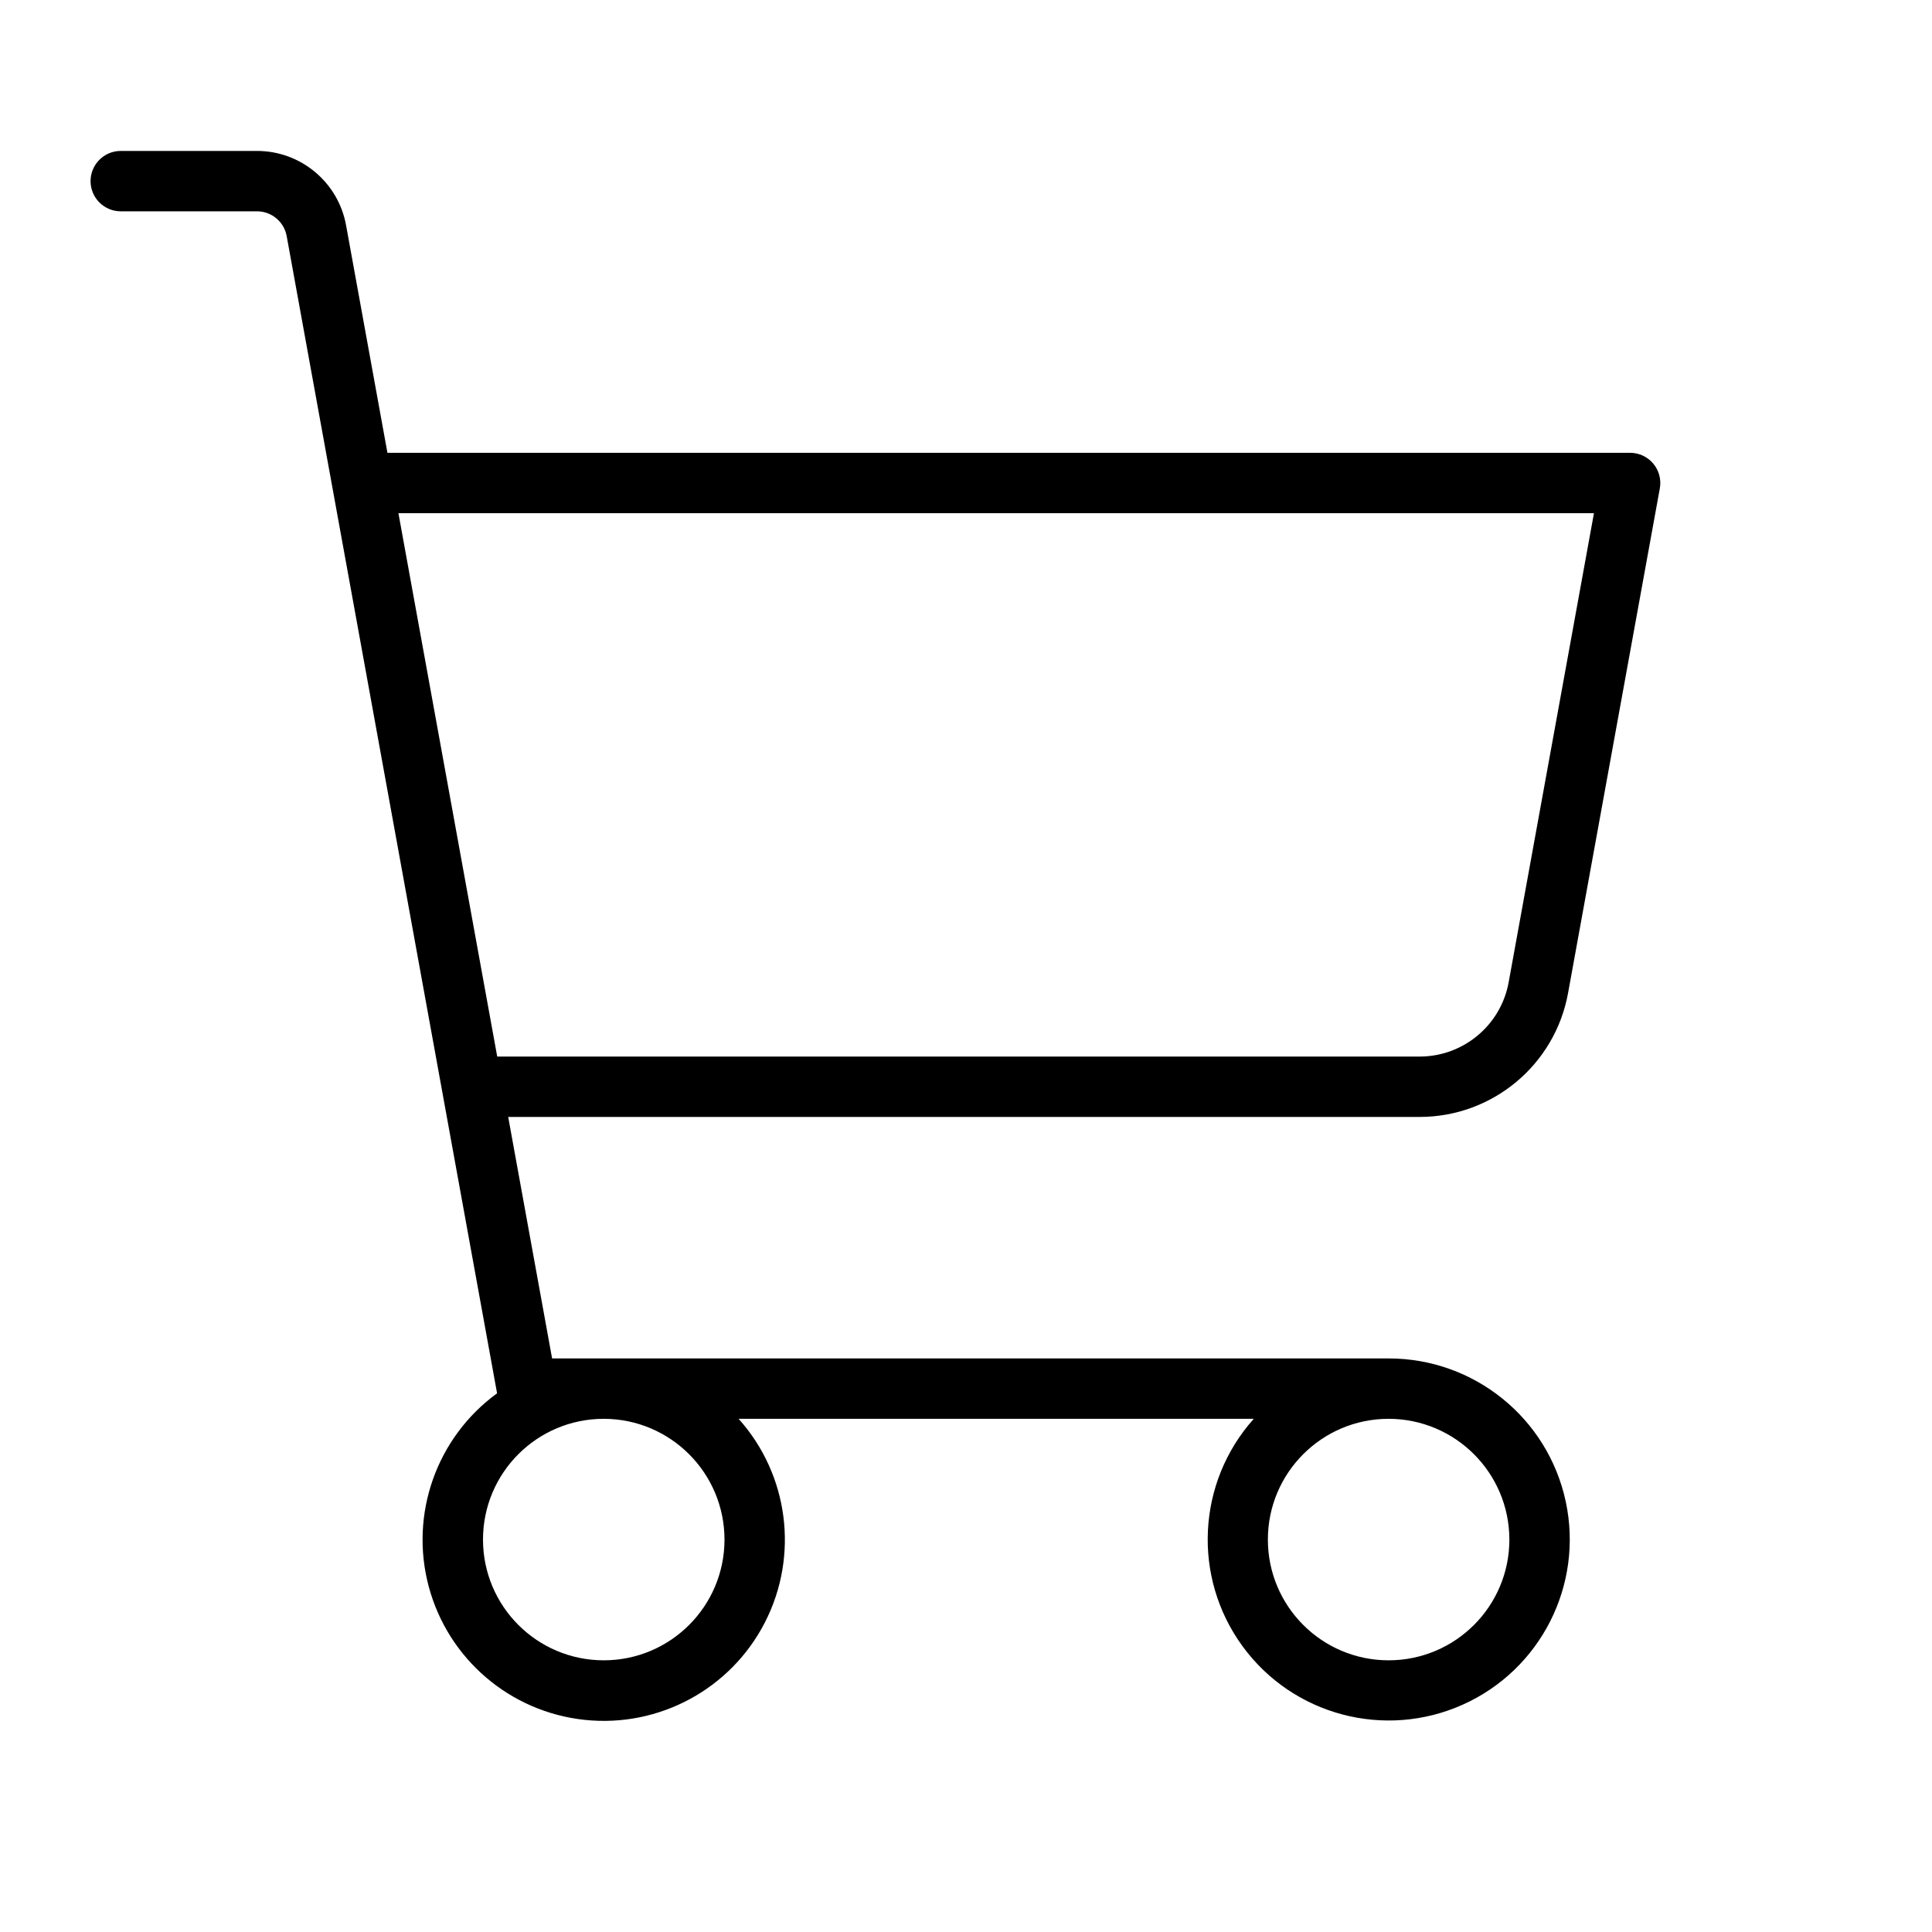
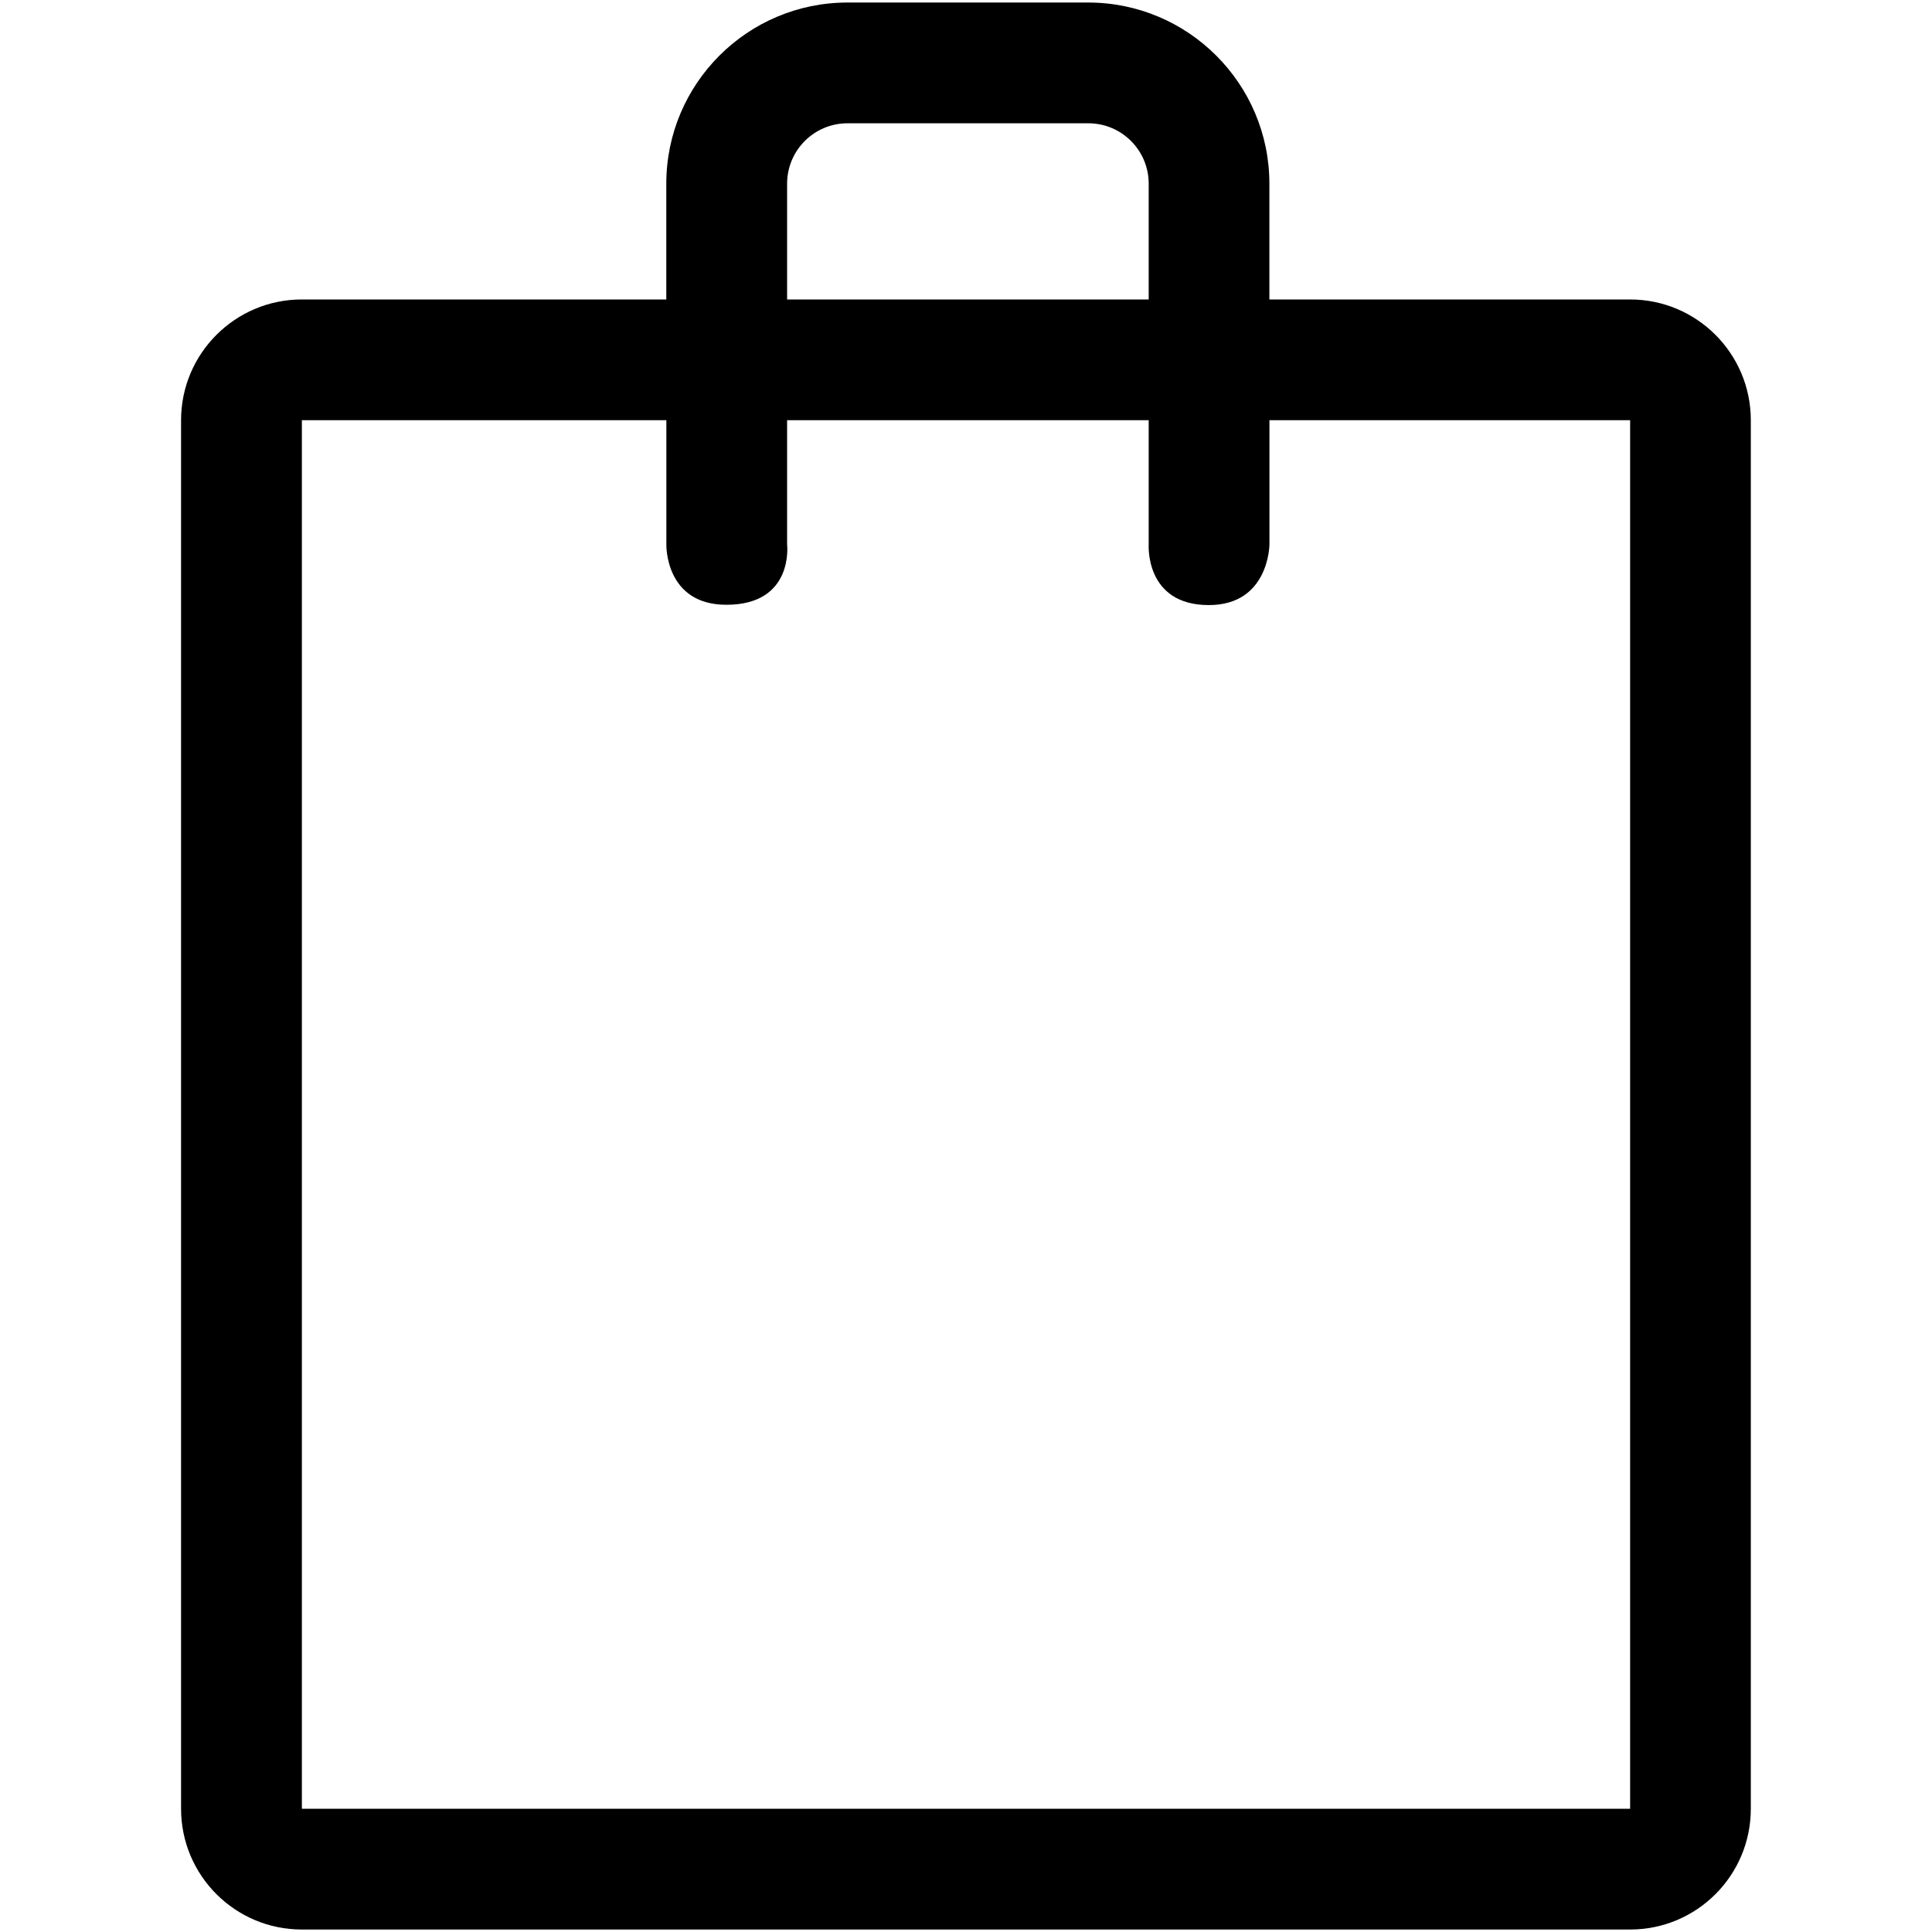
- <svg xmlns="http://www.w3.org/2000/svg" fill="#000000" width="800px" height="800px" viewBox="0 0 256 256" id="Flat">
-   <path d="M207.778,131.578l12.157-66.862A4,4,0,0,0,216,60H51.338l-5.481-30.146A11.994,11.994,0,0,0,34.051,20H16a4,4,0,0,0,0,8H34.051a3.998,3.998,0,0,1,3.936,3.284L65.866,184.62A24.003,24.003,0,1,0,97.869,188h68.262A23.987,23.987,0,1,0,184,180H73.156l-5.818-32H188.102A19.989,19.989,0,0,0,207.778,131.578ZM96,204a16,16,0,1,1-16-16A16.018,16.018,0,0,1,96,204Zm104,0a16,16,0,1,1-16-16A16.018,16.018,0,0,1,200,204ZM52.793,68H211.207l-11.3,62.147A11.993,11.993,0,0,1,188.102,140H65.884Z" />
+ <svg xmlns="http://www.w3.org/2000/svg" fill="#000000" width="800px" height="800px" viewBox="0 0 32 32" version="1.1">
+   <path d="M27 4.96h-5.975v-1.918c0-1.655-1.346-3-3-3h-3.989c-1.655 0-3 1.345-3 3v1.918h-6.037c-1.104 0-2 0.896-2 2v22.999c0 1.105 0.896 2 2 2h22c1.105 0 2-0.895 2-2v-22.999c0-1.104-0.895-2-2-2h0zM13.037 3.042c0-0.552 0.448-1 1-1h3.989c0.552 0 1 0.448 1 1v1.918h-5.989v-1.918zM27 29.959h-22v-22.999h6.037v2.058s-0.027 0.999 0.994 0.999c1.125 0 1.006-0.999 1.006-0.999v-2.058h5.989v2.058s-0.067 1.004 0.996 1.004c1 0 1.004-1.004 1.004-1.004v-2.058h5.974v22.999z" />
</svg>
